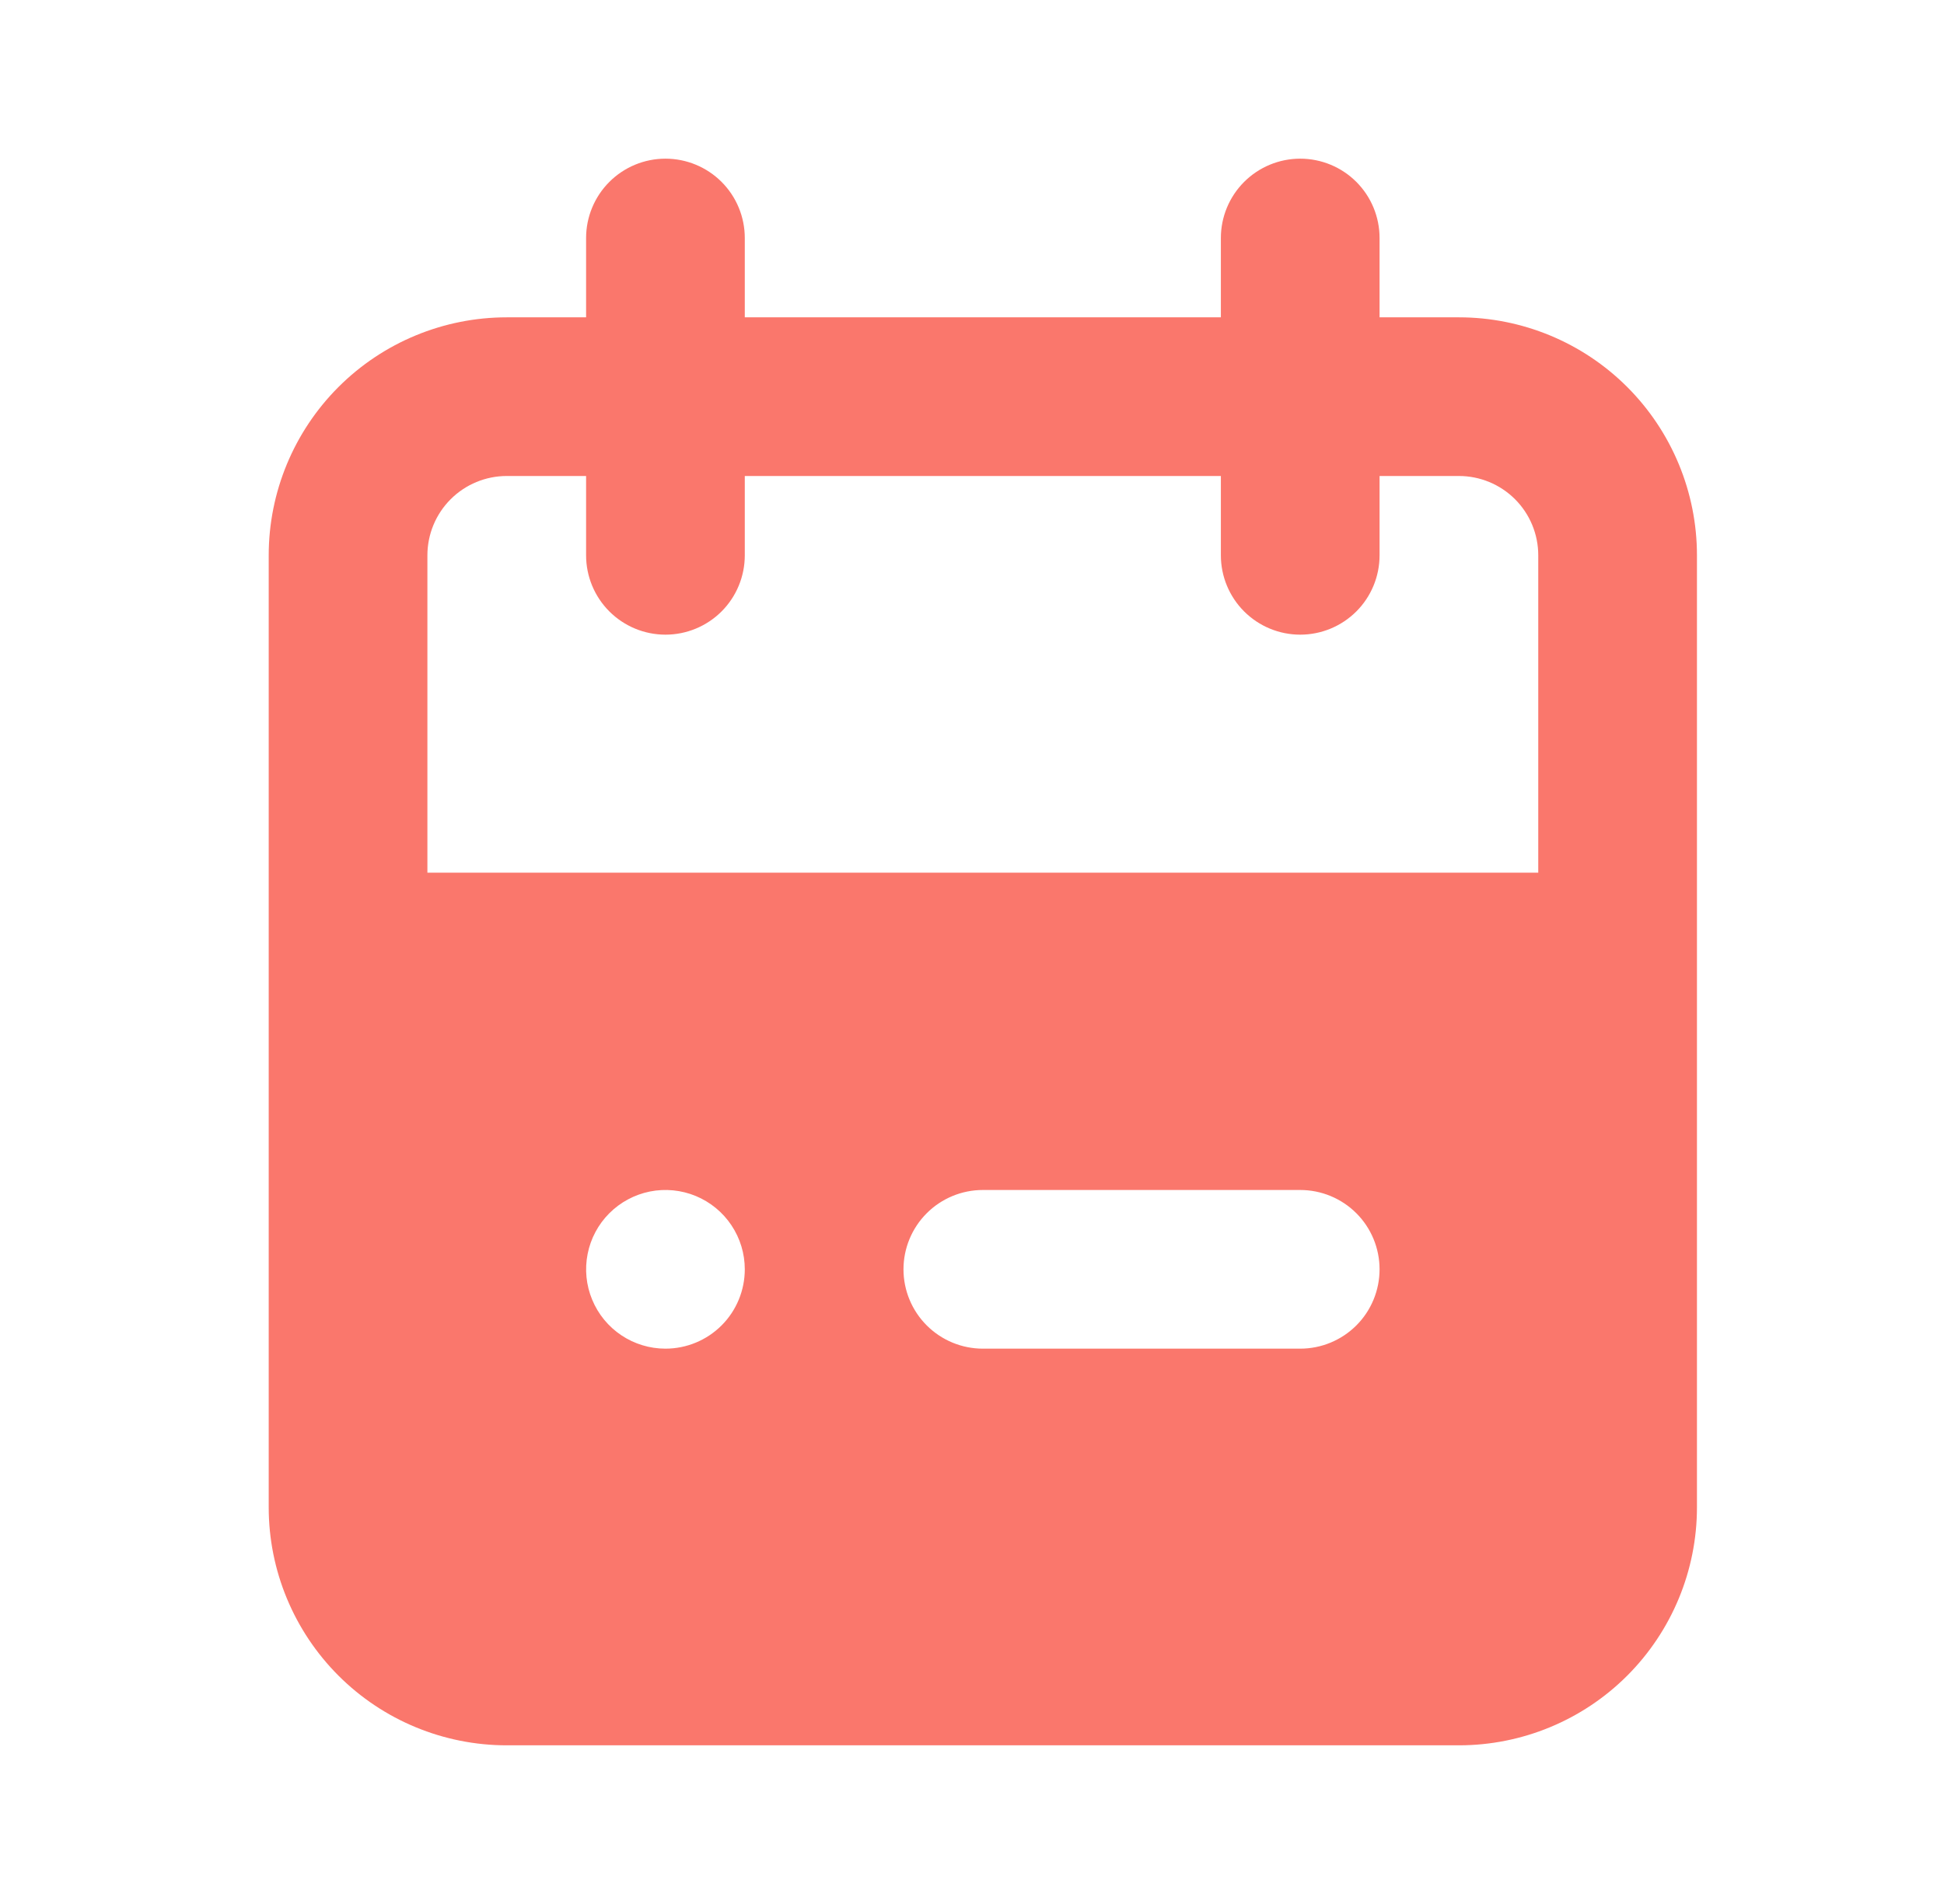
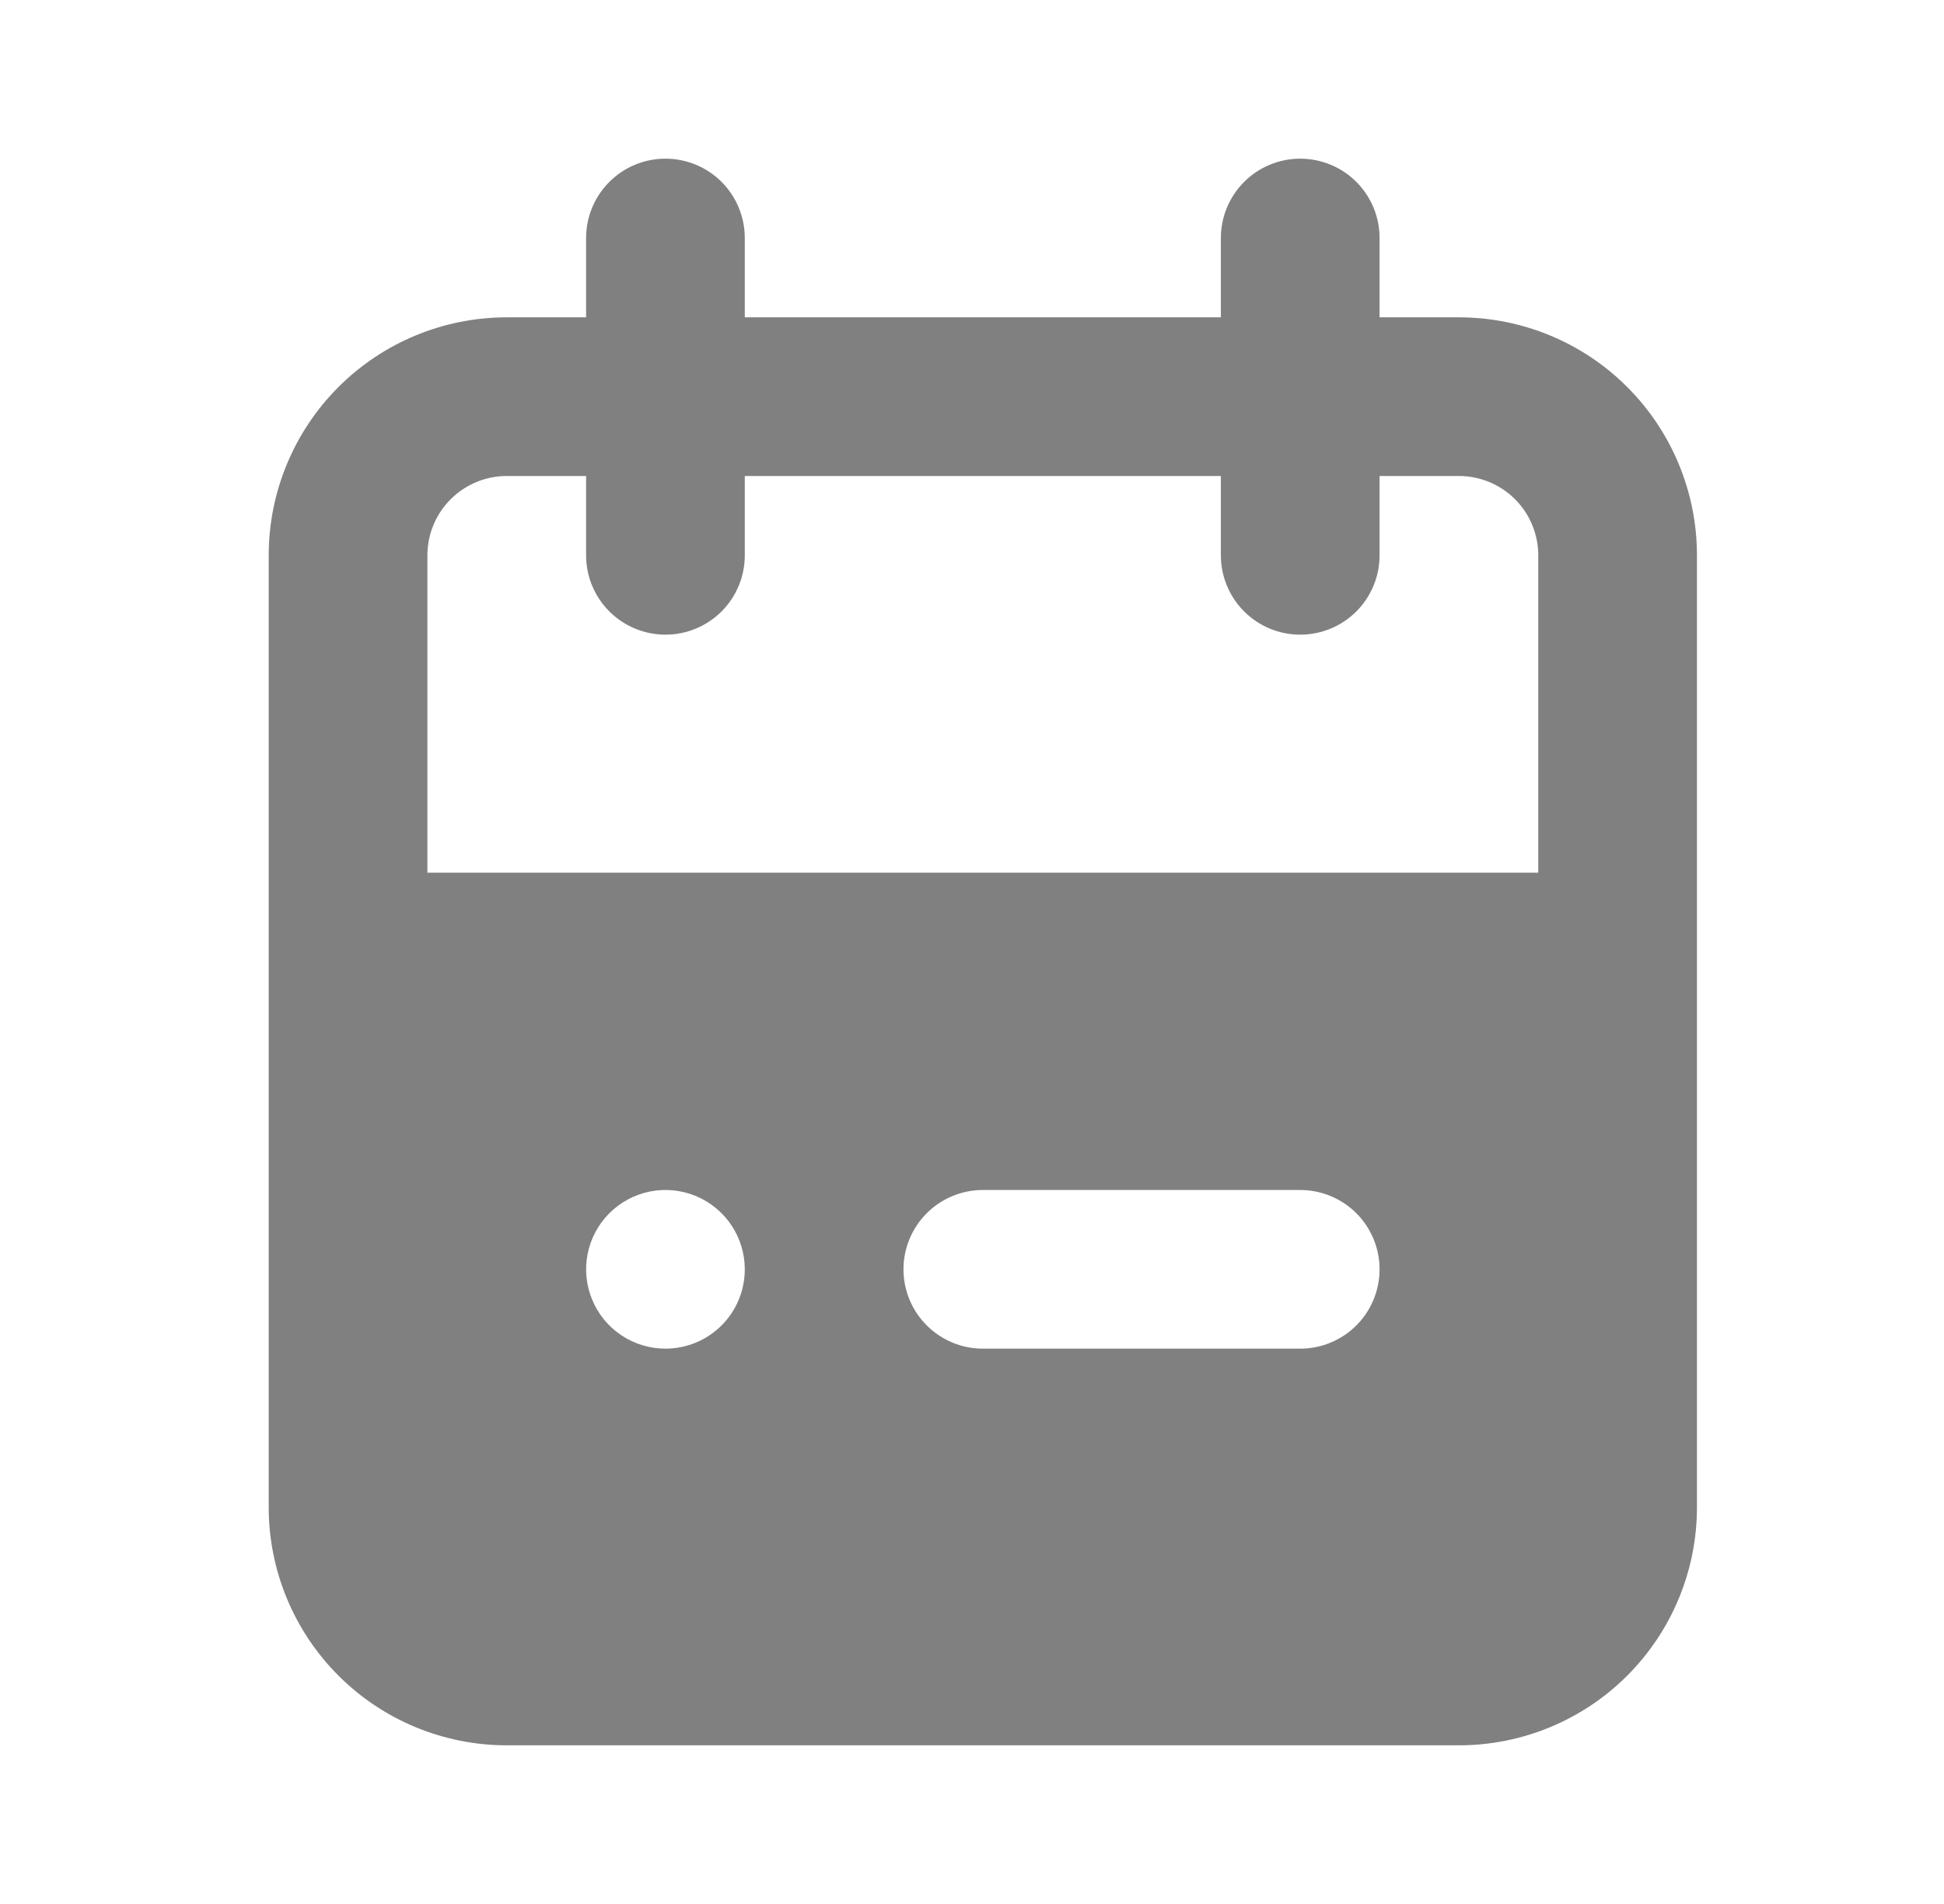
<svg xmlns="http://www.w3.org/2000/svg" width="49" height="48" viewBox="0 0 49 48" fill="none">
-   <path d="M36.773 8H34.773V6C34.773 5.47 34.563 4.961 34.188 4.586C33.813 4.211 33.304 4 32.773 4C32.243 4 31.734 4.211 31.359 4.586C30.984 4.961 30.773 5.47 30.773 6V8H18.773V6C18.773 5.47 18.563 4.961 18.188 4.586C17.813 4.211 17.304 4 16.773 4C16.243 4 15.734 4.211 15.359 4.586C14.984 4.961 14.773 5.47 14.773 6V8H12.773C11.182 8 9.656 8.632 8.531 9.757C7.406 10.883 6.773 12.409 6.773 14V38C6.773 39.591 7.406 41.117 8.531 42.243C9.656 43.368 11.182 44 12.773 44H36.773C38.365 44 39.891 43.368 41.016 42.243C42.141 41.117 42.773 39.591 42.773 38V14C42.773 12.409 42.141 10.883 41.016 9.757C39.891 8.632 38.365 8 36.773 8ZM16.773 34C16.378 34 15.991 33.883 15.662 33.663C15.333 33.443 15.077 33.131 14.926 32.765C14.774 32.4 14.735 31.998 14.812 31.61C14.889 31.222 15.079 30.866 15.359 30.586C15.639 30.306 15.995 30.116 16.383 30.038C16.771 29.961 17.173 30.001 17.539 30.152C17.904 30.304 18.217 30.56 18.436 30.889C18.656 31.218 18.773 31.604 18.773 32C18.773 32.53 18.563 33.039 18.188 33.414C17.813 33.789 17.304 34 16.773 34ZM32.773 34H24.773C24.243 34 23.734 33.789 23.359 33.414C22.984 33.039 22.773 32.53 22.773 32C22.773 31.47 22.984 30.961 23.359 30.586C23.734 30.211 24.243 30 24.773 30H32.773C33.304 30 33.813 30.211 34.188 30.586C34.563 30.961 34.773 31.47 34.773 32C34.773 32.53 34.563 33.039 34.188 33.414C33.813 33.789 33.304 34 32.773 34ZM38.773 22H10.773V14C10.773 13.47 10.984 12.961 11.359 12.586C11.734 12.211 12.243 12 12.773 12H14.773V14C14.773 14.53 14.984 15.039 15.359 15.414C15.734 15.789 16.243 16 16.773 16C17.304 16 17.813 15.789 18.188 15.414C18.563 15.039 18.773 14.53 18.773 14V12H30.773V14C30.773 14.53 30.984 15.039 31.359 15.414C31.734 15.789 32.243 16 32.773 16C33.304 16 33.813 15.789 34.188 15.414C34.563 15.039 34.773 14.53 34.773 14V12H36.773C37.304 12 37.813 12.211 38.188 12.586C38.563 12.961 38.773 13.47 38.773 14V22Z" fill="#FA776C" />
+   <path d="M36.773 8H34.773V6C34.773 5.47 34.563 4.961 34.188 4.586C33.813 4.211 33.304 4 32.773 4C32.243 4 31.734 4.211 31.359 4.586C30.984 4.961 30.773 5.47 30.773 6V8H18.773V6C18.773 5.47 18.563 4.961 18.188 4.586C17.813 4.211 17.304 4 16.773 4C16.243 4 15.734 4.211 15.359 4.586C14.984 4.961 14.773 5.47 14.773 6V8H12.773C11.182 8 9.656 8.632 8.531 9.757C7.406 10.883 6.773 12.409 6.773 14V38C6.773 39.591 7.406 41.117 8.531 42.243C9.656 43.368 11.182 44 12.773 44H36.773C38.365 44 39.891 43.368 41.016 42.243C42.141 41.117 42.773 39.591 42.773 38V14C42.773 12.409 42.141 10.883 41.016 9.757C39.891 8.632 38.365 8 36.773 8ZM16.773 34C16.378 34 15.991 33.883 15.662 33.663C15.333 33.443 15.077 33.131 14.926 32.765C14.774 32.4 14.735 31.998 14.812 31.61C14.889 31.222 15.079 30.866 15.359 30.586C15.639 30.306 15.995 30.116 16.383 30.038C16.771 29.961 17.173 30.001 17.539 30.152C17.904 30.304 18.217 30.56 18.436 30.889C18.656 31.218 18.773 31.604 18.773 32C18.773 32.53 18.563 33.039 18.188 33.414C17.813 33.789 17.304 34 16.773 34ZM32.773 34H24.773C24.243 34 23.734 33.789 23.359 33.414C22.984 33.039 22.773 32.53 22.773 32C22.773 31.47 22.984 30.961 23.359 30.586C23.734 30.211 24.243 30 24.773 30H32.773C33.304 30 33.813 30.211 34.188 30.586C34.563 30.961 34.773 31.47 34.773 32C34.773 32.53 34.563 33.039 34.188 33.414C33.813 33.789 33.304 34 32.773 34ZM38.773 22H10.773V14C10.773 13.47 10.984 12.961 11.359 12.586C11.734 12.211 12.243 12 12.773 12H14.773V14C14.773 14.53 14.984 15.039 15.359 15.414C15.734 15.789 16.243 16 16.773 16C17.304 16 17.813 15.789 18.188 15.414C18.563 15.039 18.773 14.53 18.773 14V12H30.773V14C30.773 14.53 30.984 15.039 31.359 15.414C31.734 15.789 32.243 16 32.773 16C33.304 16 33.813 15.789 34.188 15.414C34.563 15.039 34.773 14.53 34.773 14V12H36.773C37.304 12 37.813 12.211 38.188 12.586C38.563 12.961 38.773 13.47 38.773 14V22Z" fill="#808080" />
</svg>
